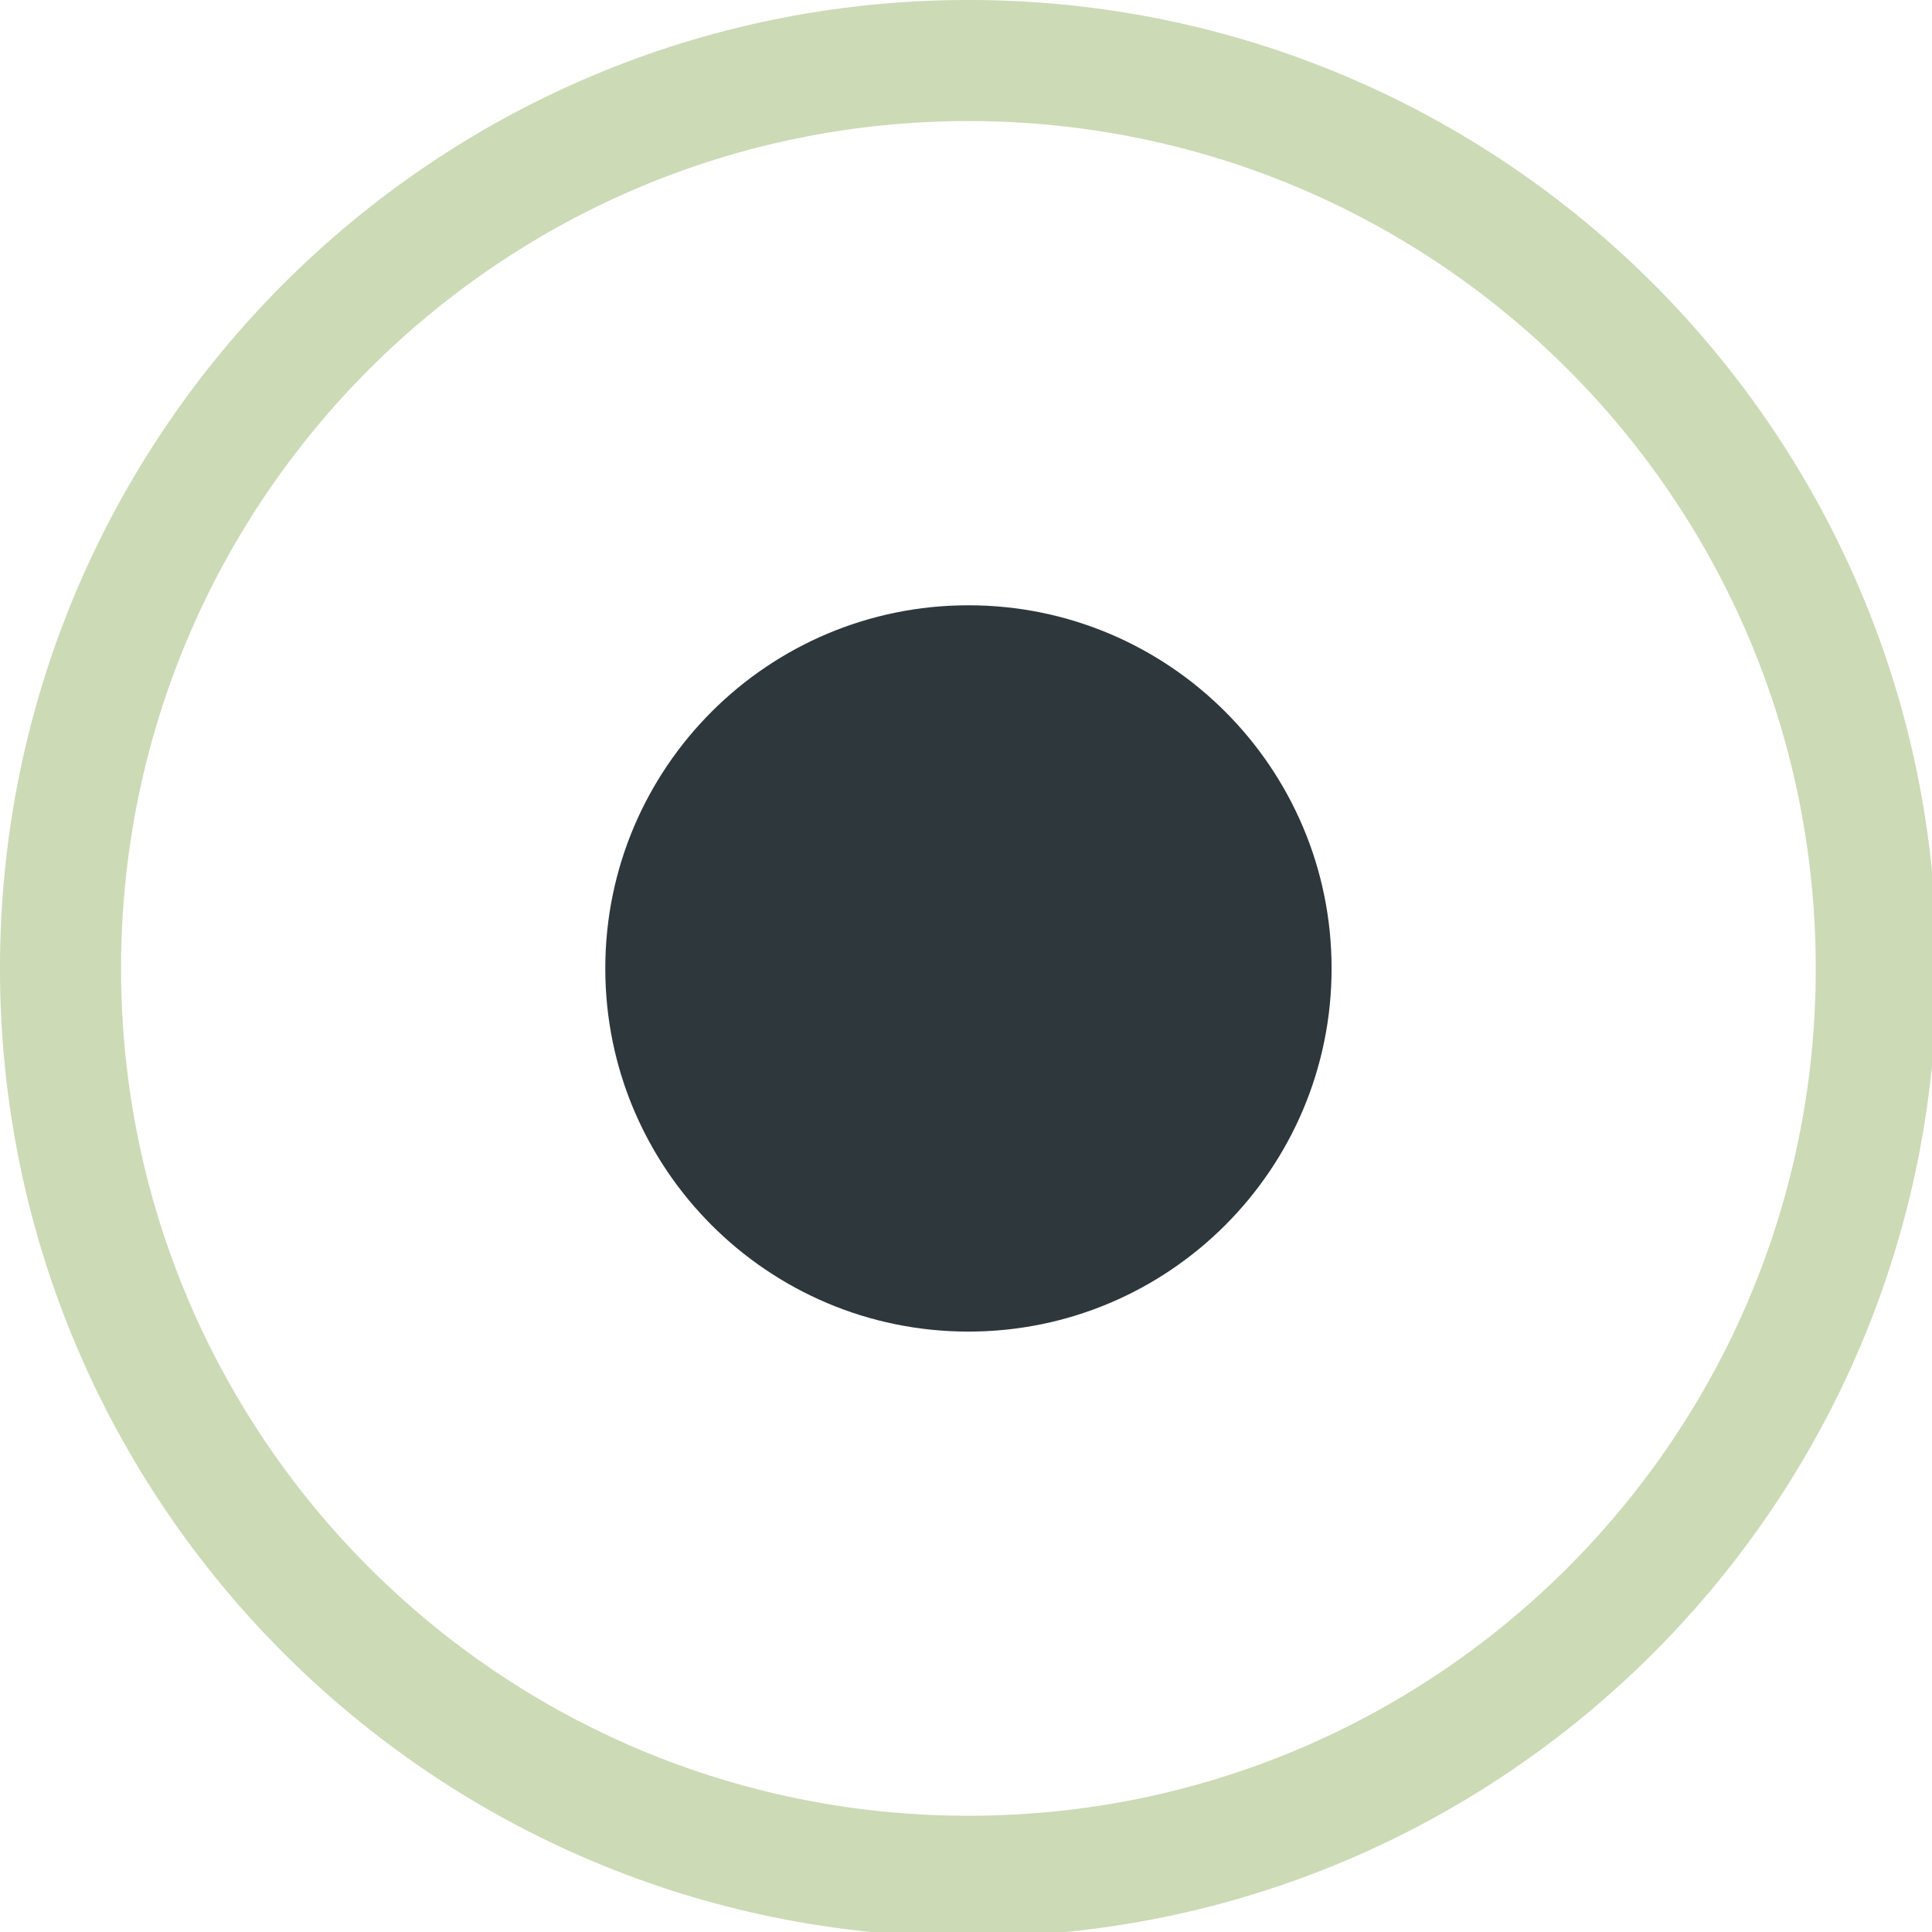
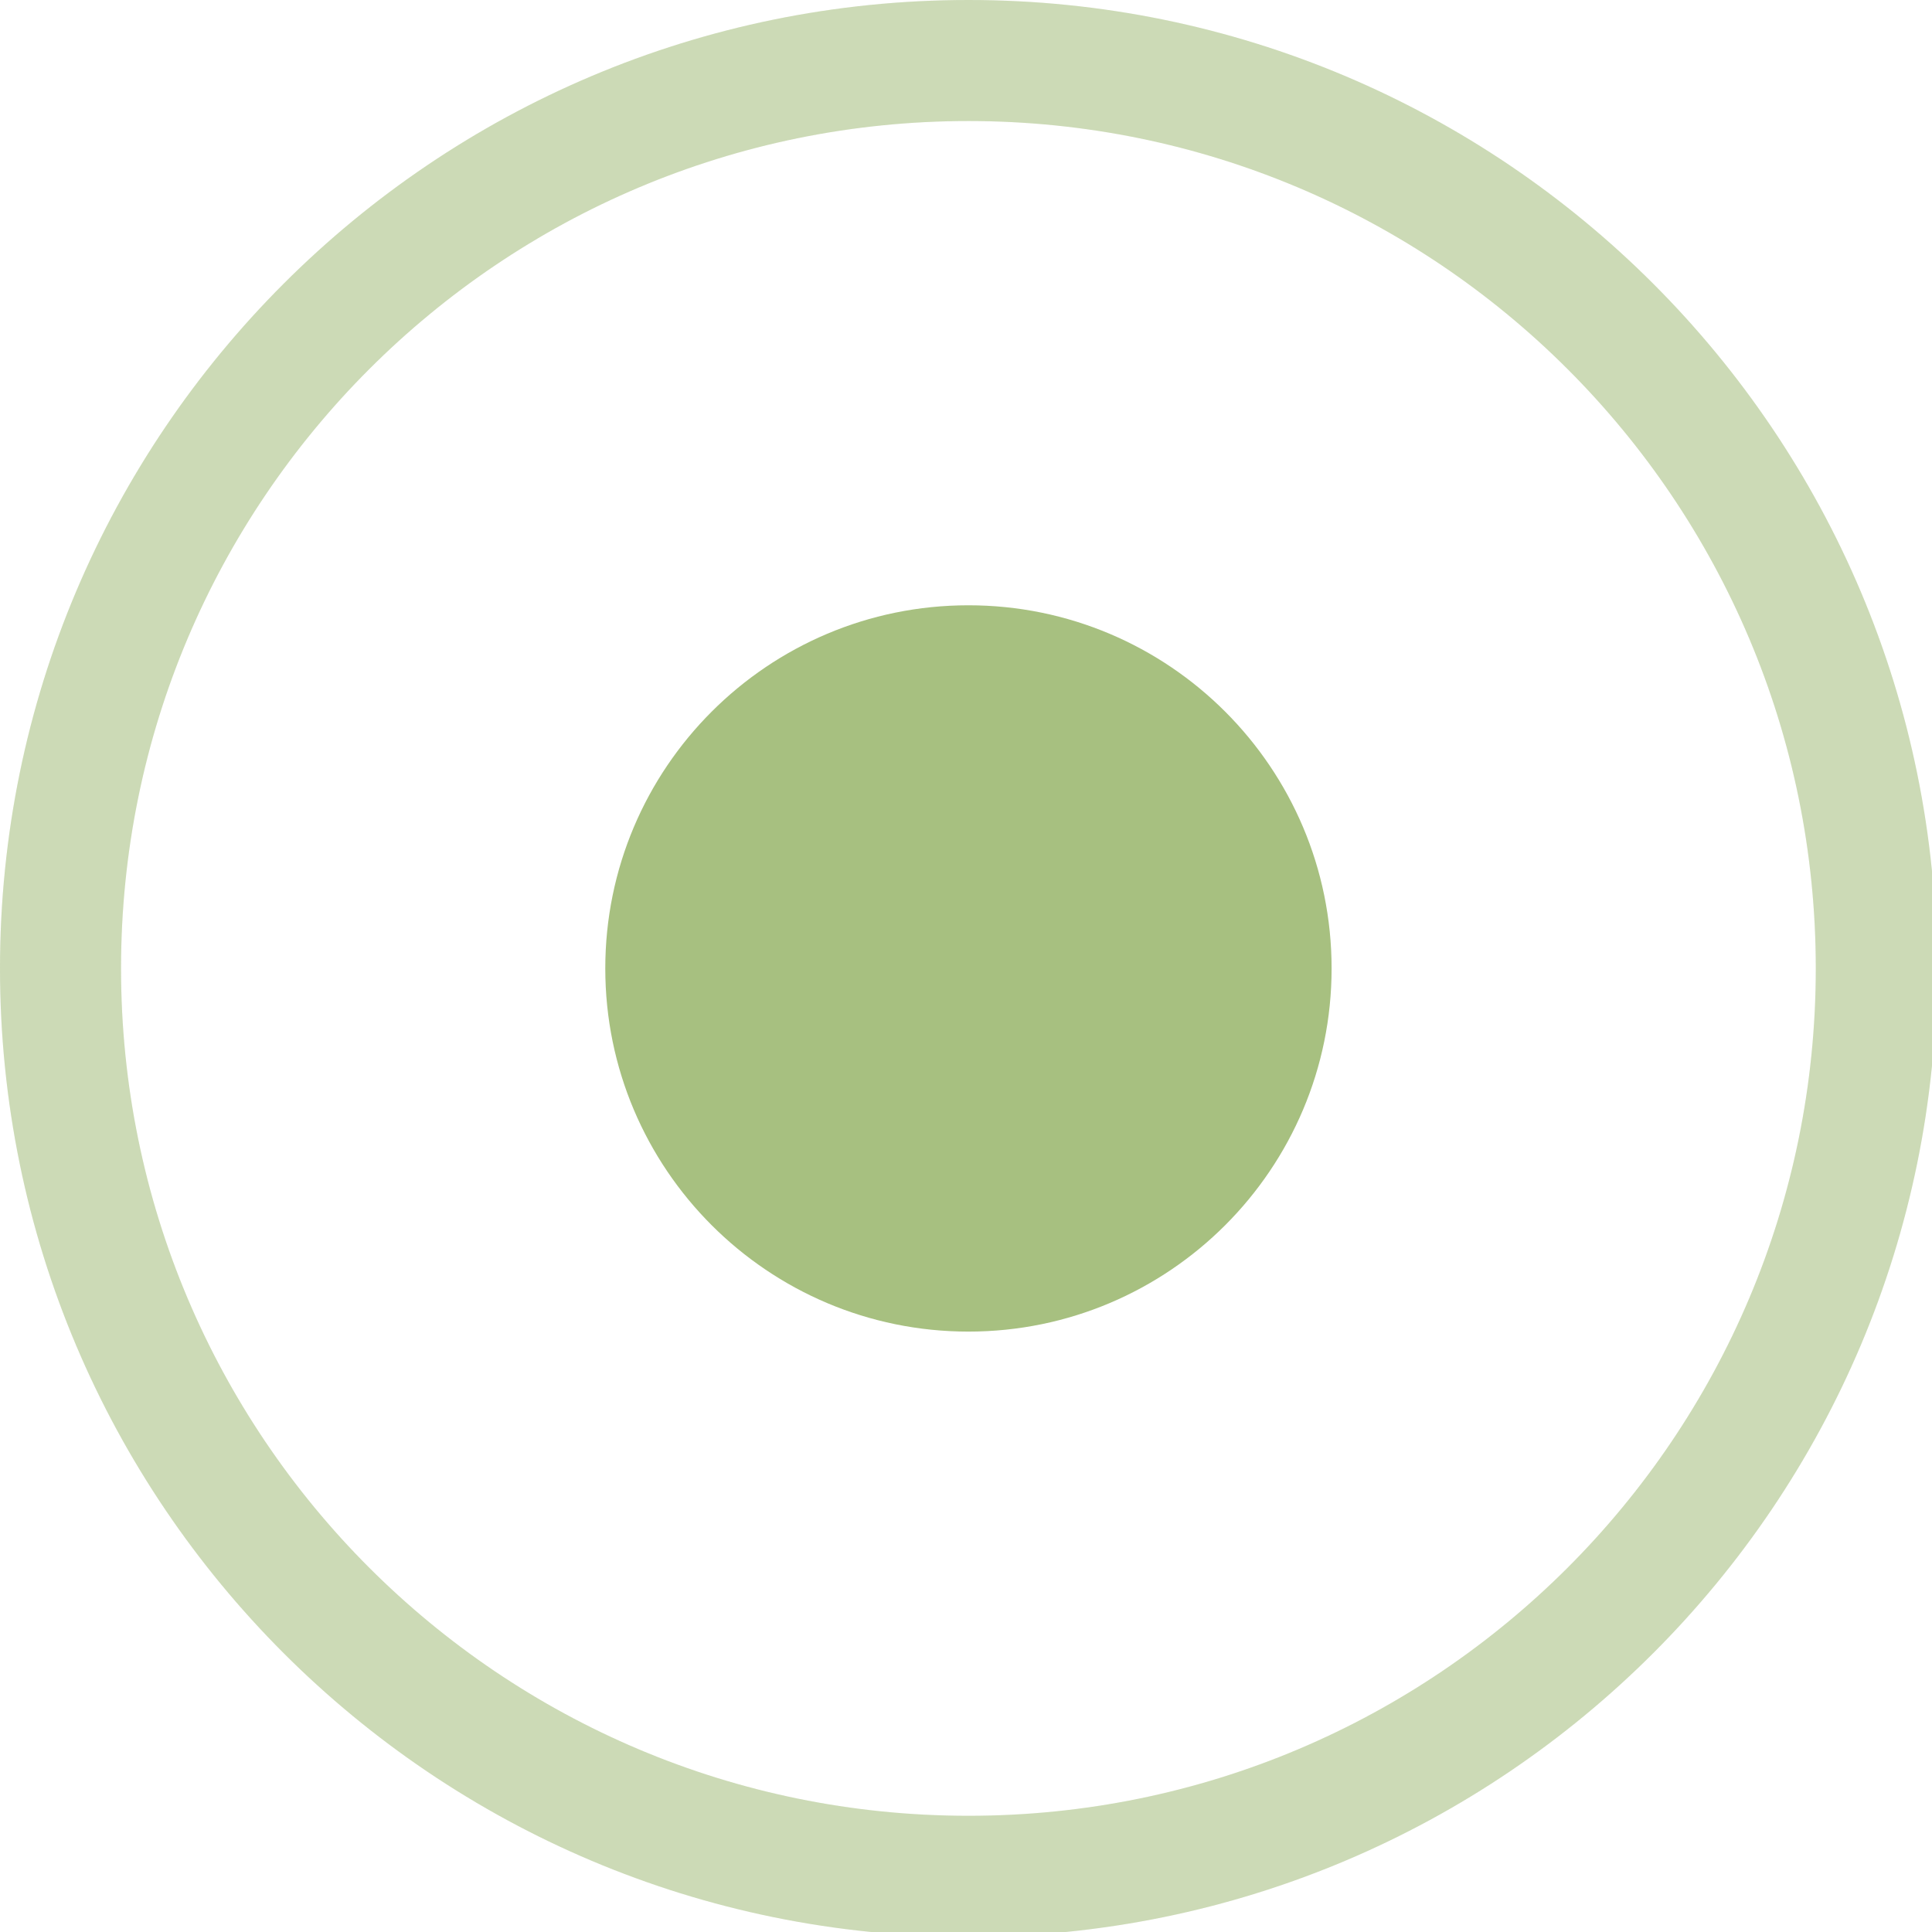
<svg xmlns="http://www.w3.org/2000/svg" width="133pt" height="133pt" viewBox="0 0 133 133" version="1.1">
  <g id="surface1">
    <path style=" stroke:none;fill-rule:nonzero;fill:#a7c080;fill-opacity:0.5;" d="M 66.668 0 C 29.852 0 0 29.852 0 66.668 C 0 103.484 29.852 133.332 66.668 133.332 C 103.484 133.332 133.332 103.484 133.332 66.668 C 133.332 29.852 103.484 0 66.668 0 Z M 66.668 8.332 C 98.895 8.332 125 34.441 125 66.668 C 125 98.895 98.895 125 66.668 125 C 34.441 125 8.332 98.895 8.332 66.668 C 8.332 34.441 34.441 8.332 66.668 8.332 Z M 66.668 8.332 " />
    <path style=" stroke:none;fill-rule:nonzero;fill:#a7c080;fill-opacity:0.15;" d="M 66.668 0 C 29.852 0 0 29.852 0 66.668 C 0 103.484 29.852 133.332 66.668 133.332 C 103.484 133.332 133.332 103.484 133.332 66.668 C 133.332 29.852 103.484 0 66.668 0 Z M 66.668 8.332 C 98.895 8.332 125 34.441 125 66.668 C 125 98.895 98.895 125 66.668 125 C 34.441 125 8.332 98.895 8.332 66.668 C 8.332 34.441 34.441 8.332 66.668 8.332 Z M 66.668 8.332 " />
-     <path style=" stroke:none;fill-rule:nonzero;fill:#2e383c;fill-opacity:1;" d="M 91.668 66.668 C 91.668 80.469 80.469 91.668 66.668 91.668 C 52.863 91.668 41.668 80.469 41.668 66.668 C 41.668 52.863 52.863 41.668 66.668 41.668 C 80.469 41.668 91.668 52.863 91.668 66.668 Z M 91.668 66.668 " />
+     <path style=" stroke:none;fill-rule:nonzero;fill:#a7c080;fill-opacity:1;" d="M 91.668 66.668 C 91.668 80.469 80.469 91.668 66.668 91.668 C 52.863 91.668 41.668 80.469 41.668 66.668 C 41.668 52.863 52.863 41.668 66.668 41.668 C 80.469 41.668 91.668 52.863 91.668 66.668 Z M 91.668 66.668 " />
  </g>
</svg>
